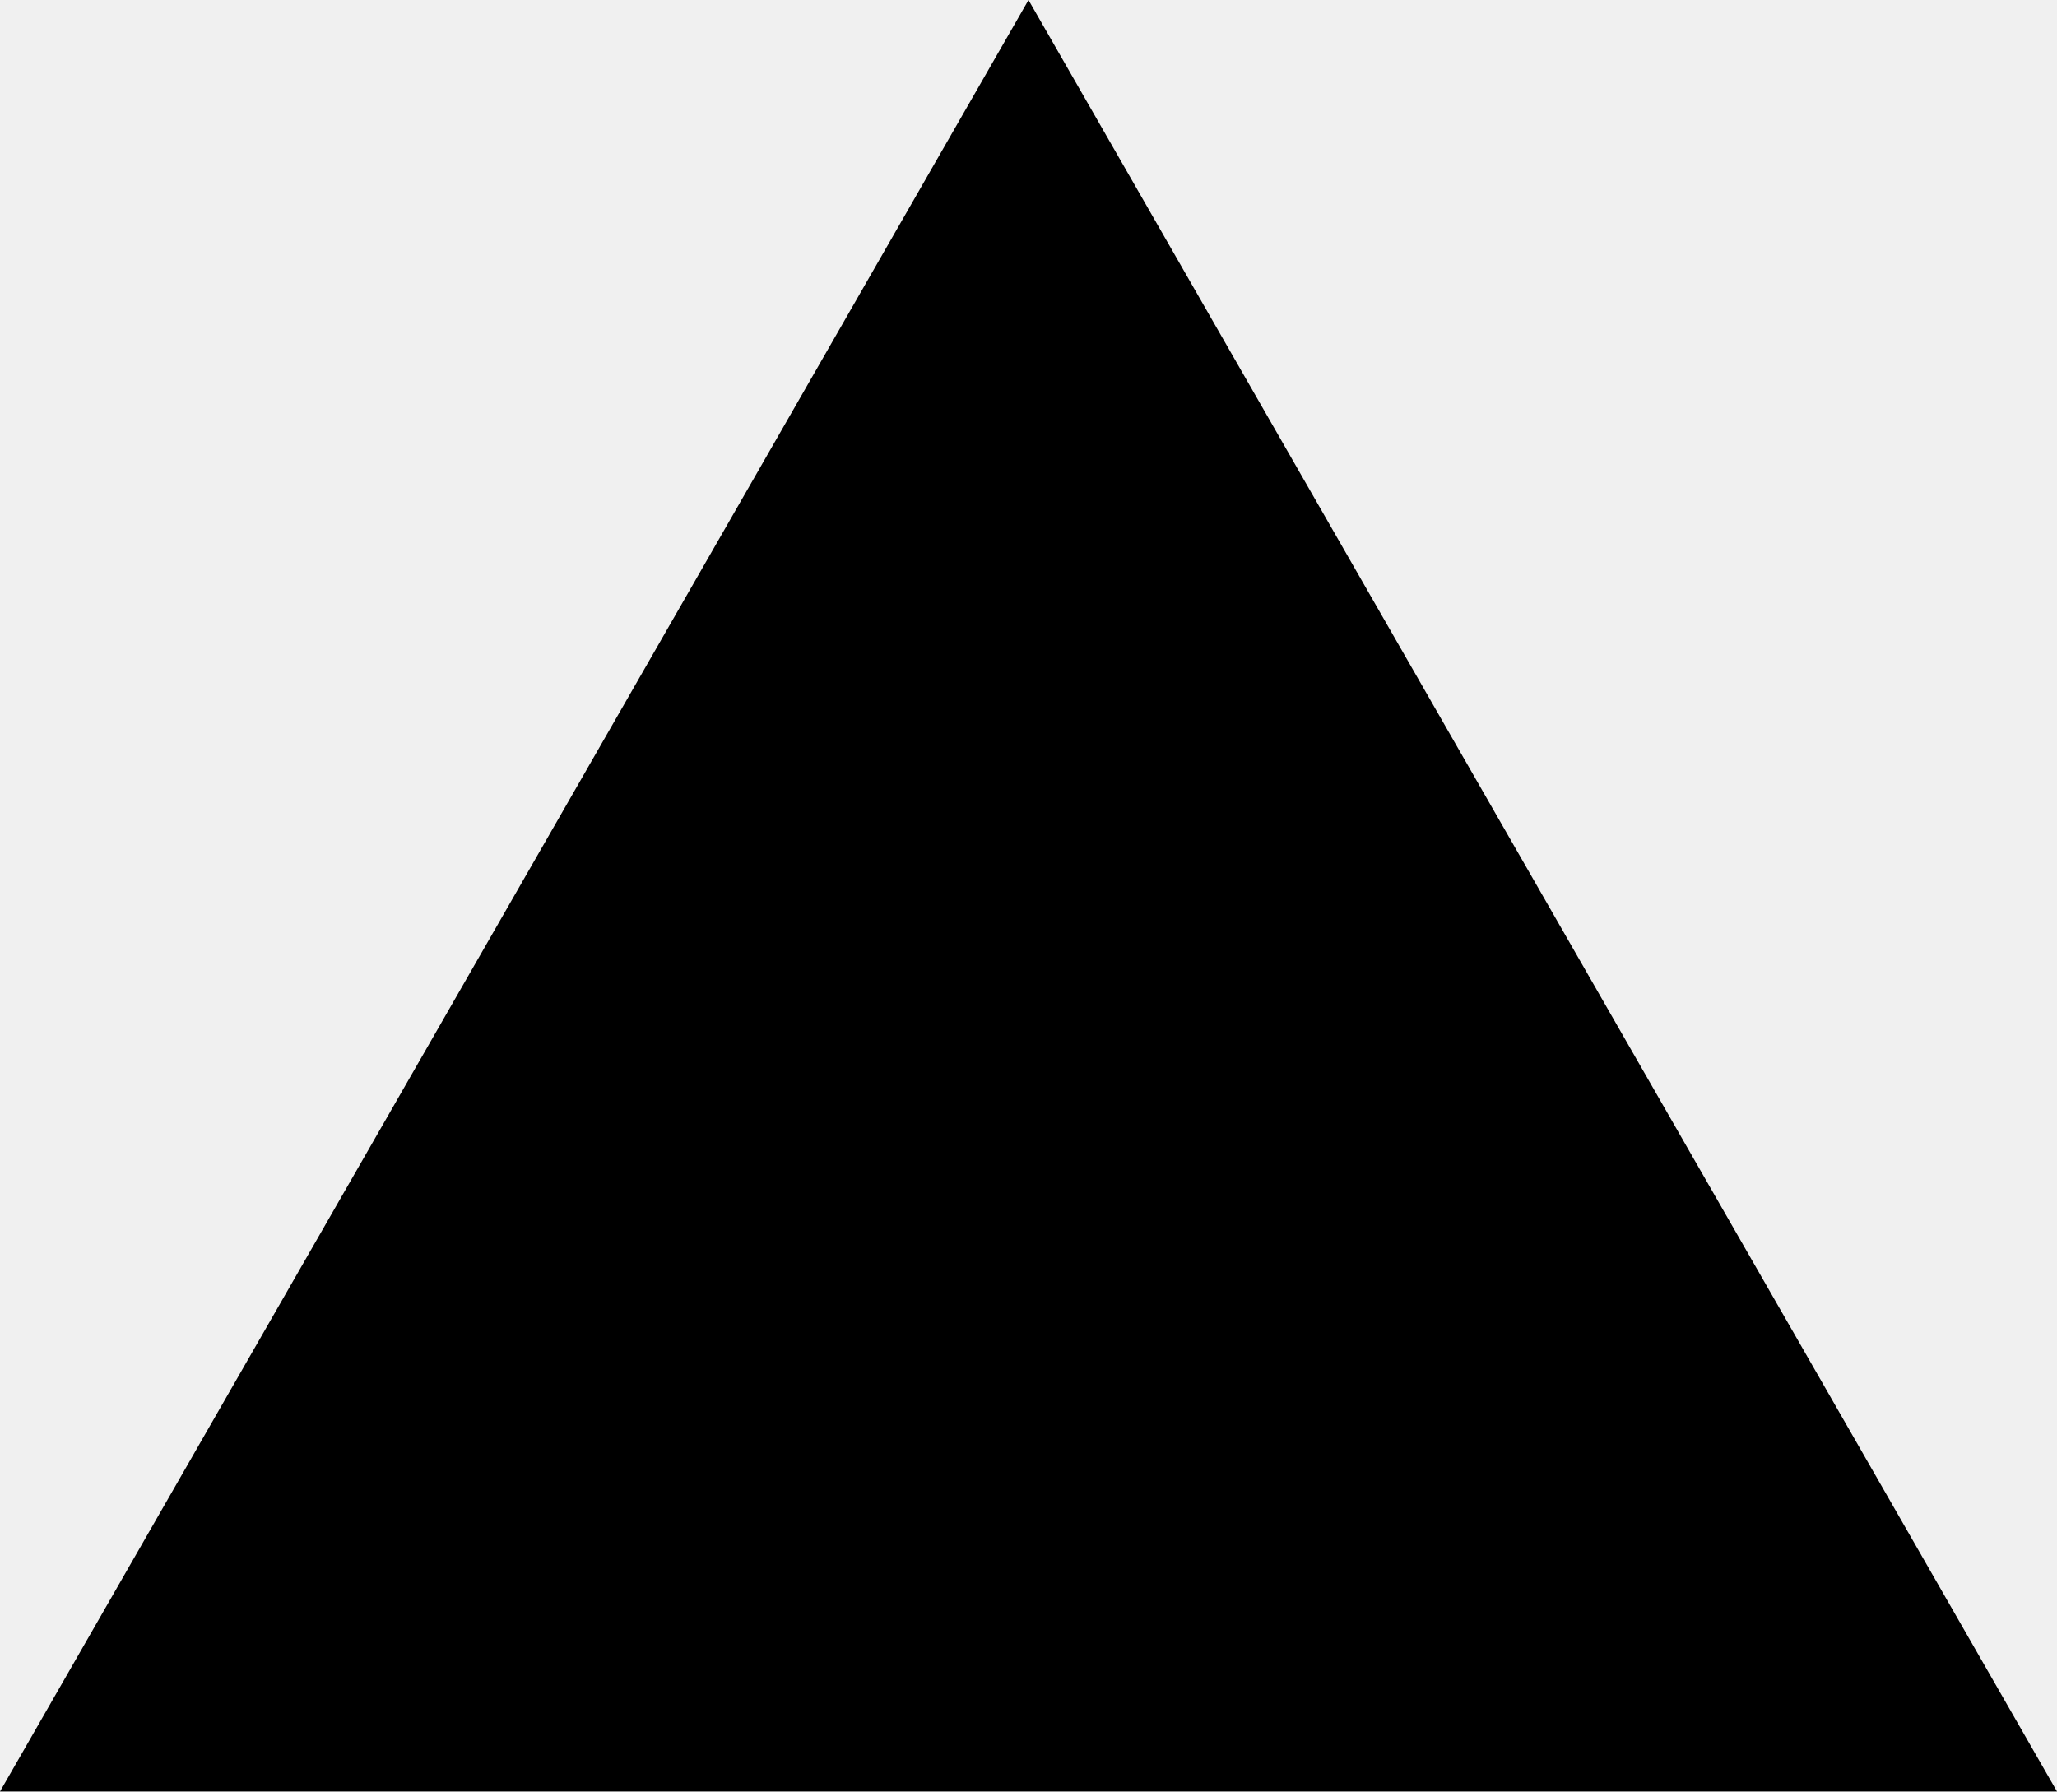
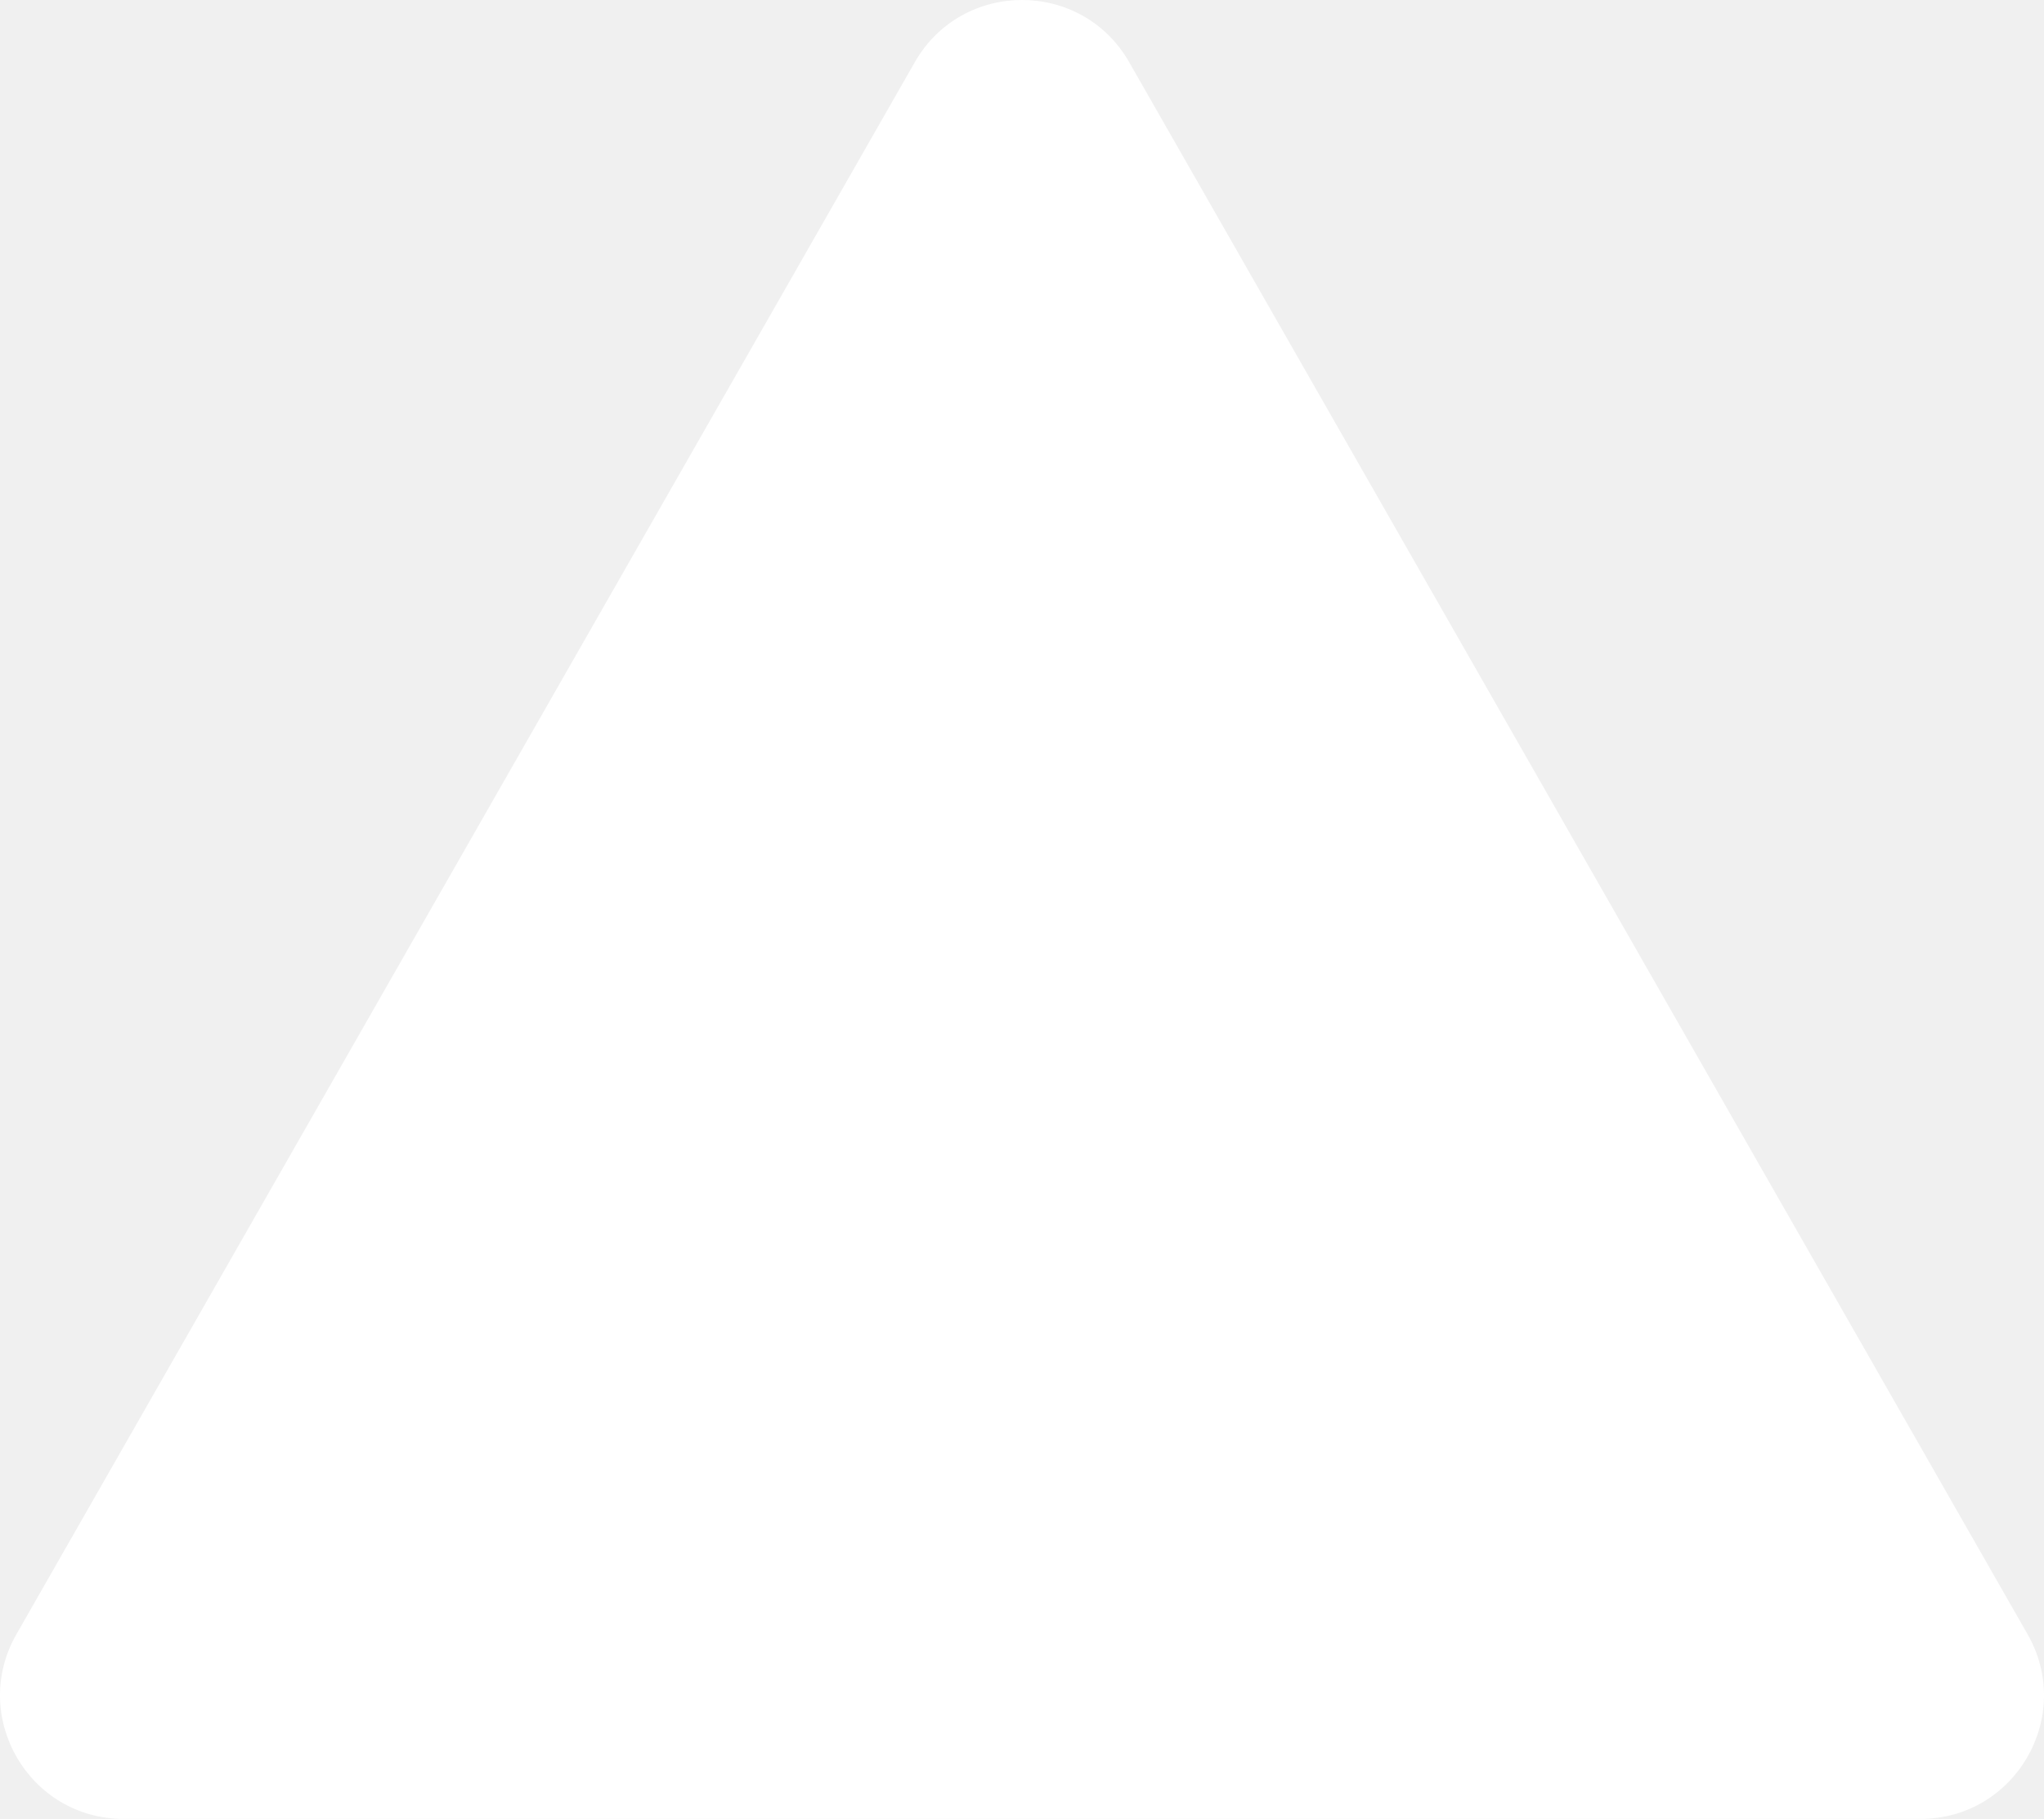
- <svg xmlns="http://www.w3.org/2000/svg" preserveAspectRatio="none" overflow="visible" style="display: block;" width="31" height="27" viewBox="0 0 31 27" fill="none">
-   <path id="pause play" d="M15.5 0L31 27H0L15.5 0Z" fill="black" />
+ <svg xmlns="http://www.w3.org/2000/svg" preserveAspectRatio="none" overflow="visible" style="display: block;" width="66.226" height="58.938" viewBox="0 0 66.226 58.938" fill="none">
+   <path id="pause play" d="M29.64 2.015C31.176 -0.672 35.051 -0.672 36.586 2.015L65.693 52.953C67.217 55.62 65.292 58.938 62.221 58.938H4.006C0.935 58.938 -0.991 55.62 0.533 52.953L29.64 2.015Z" fill="white" />
</svg>
